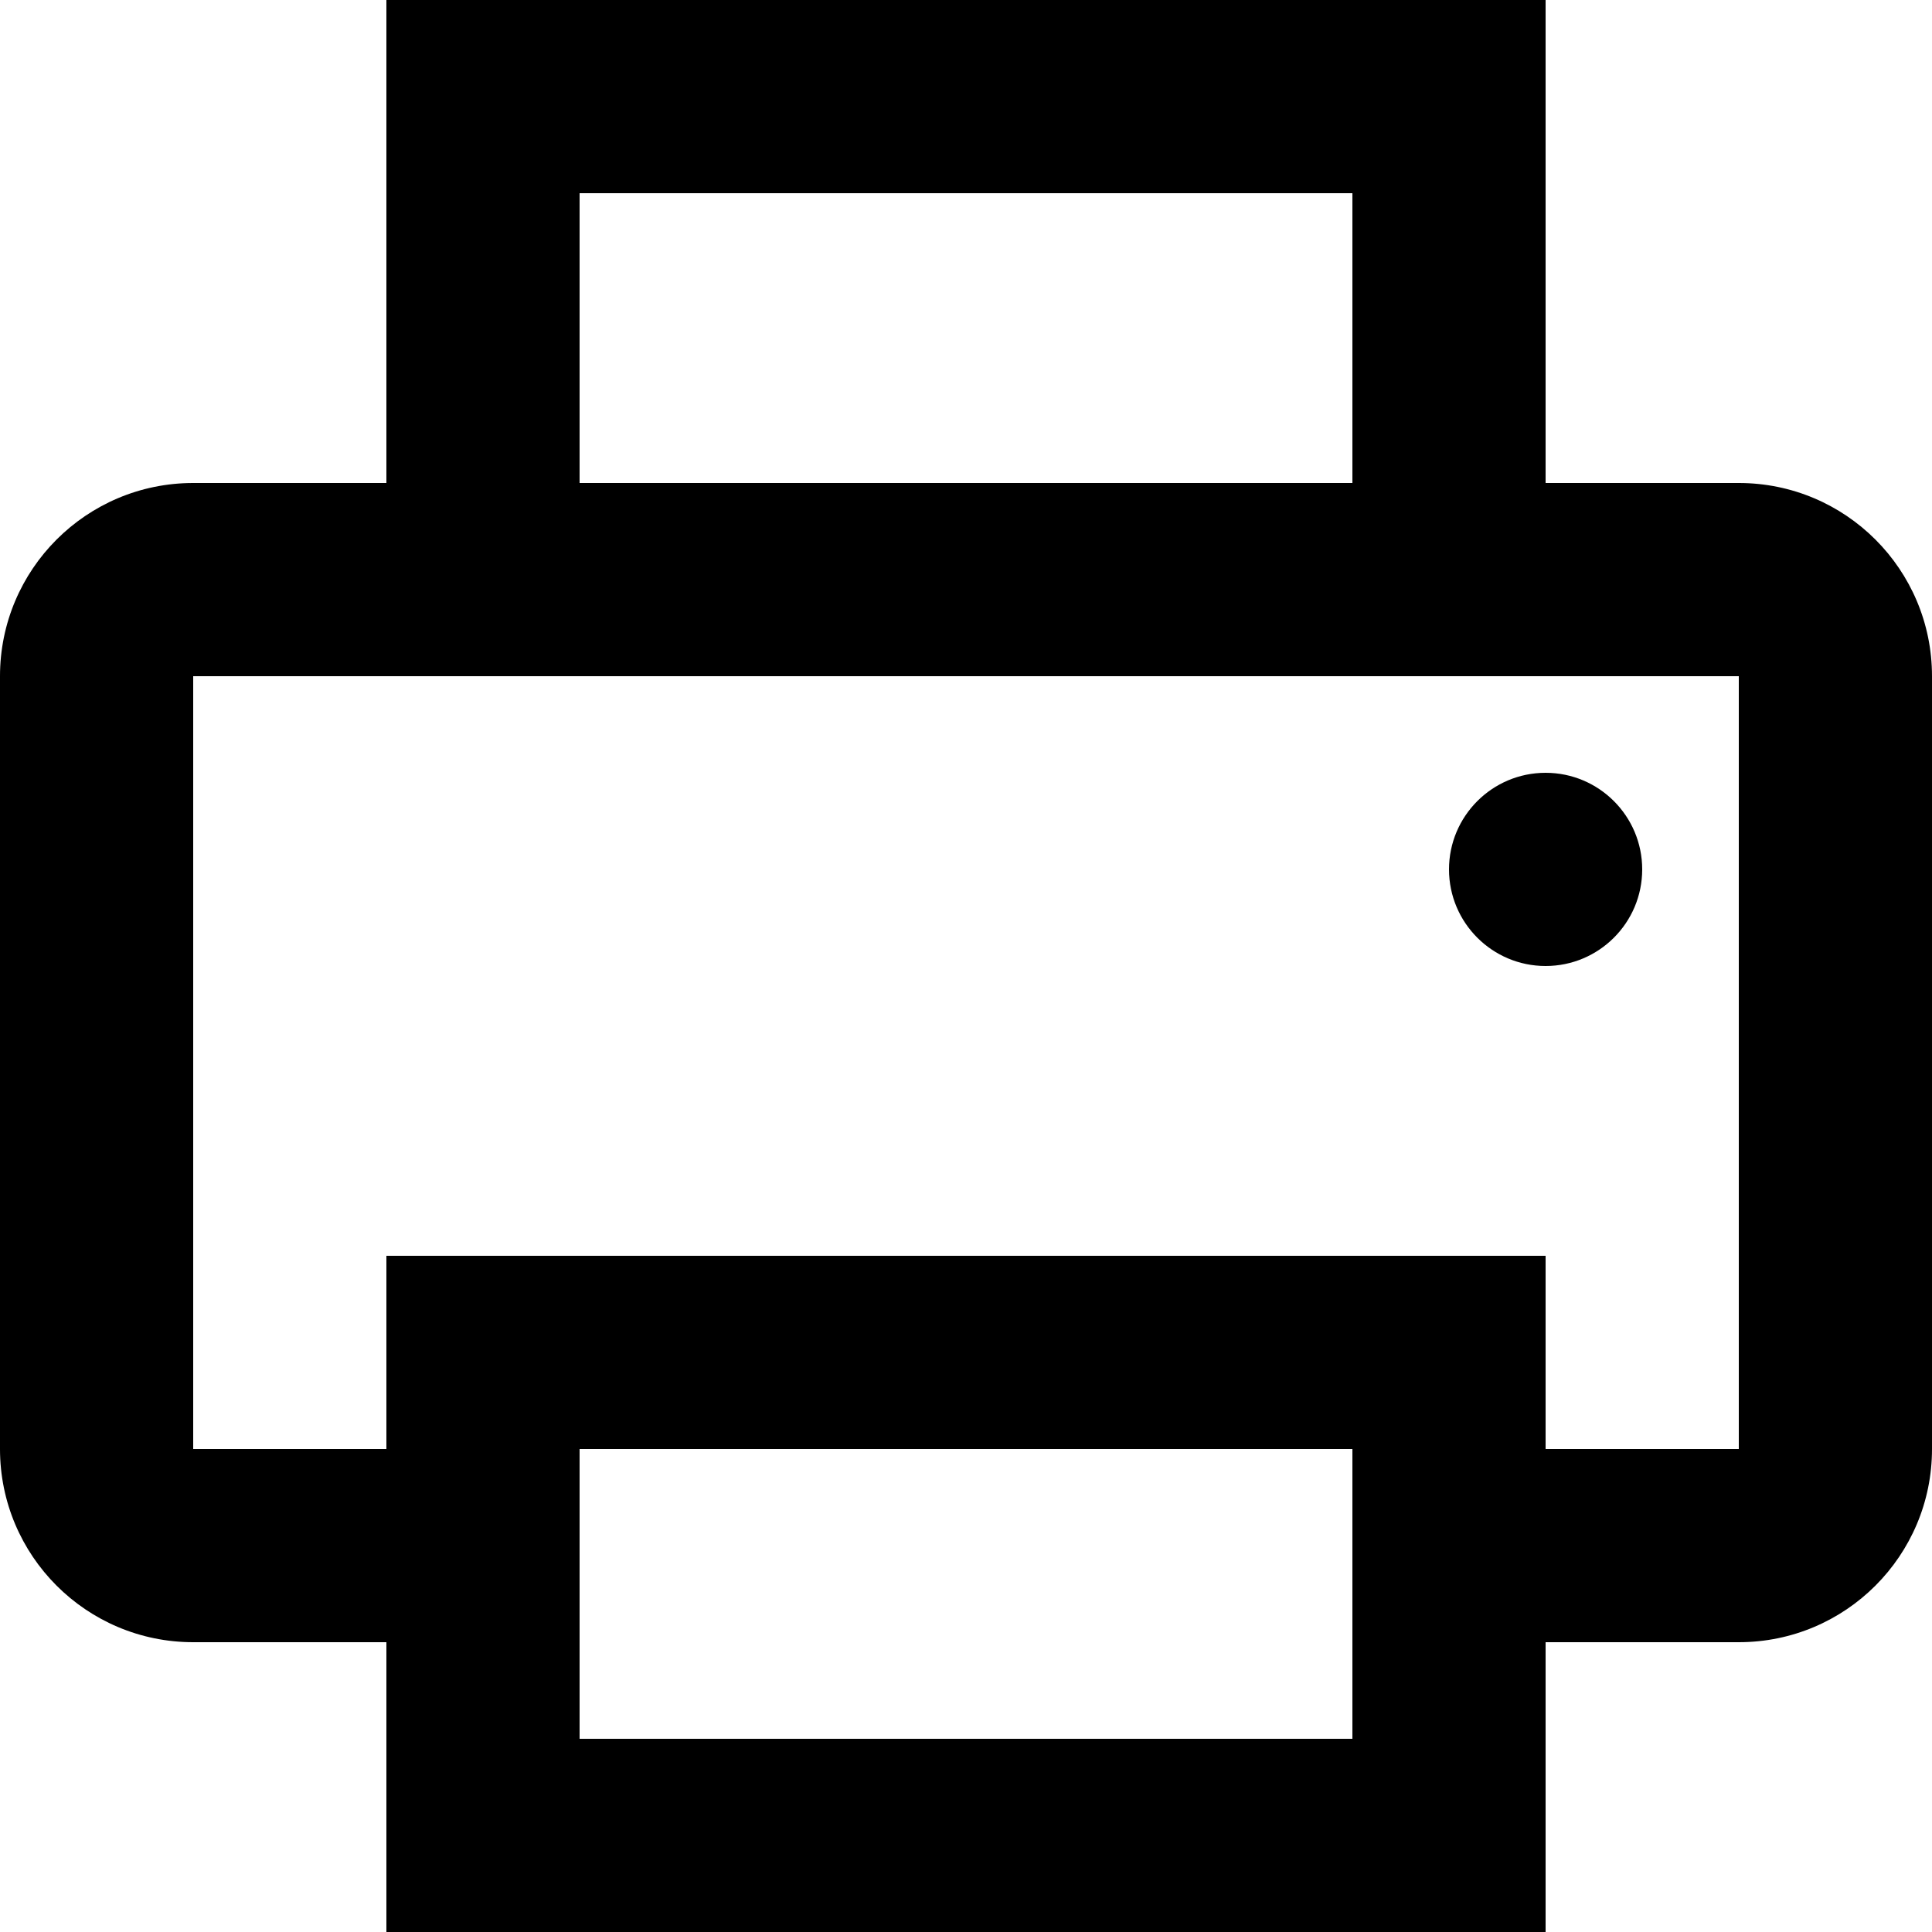
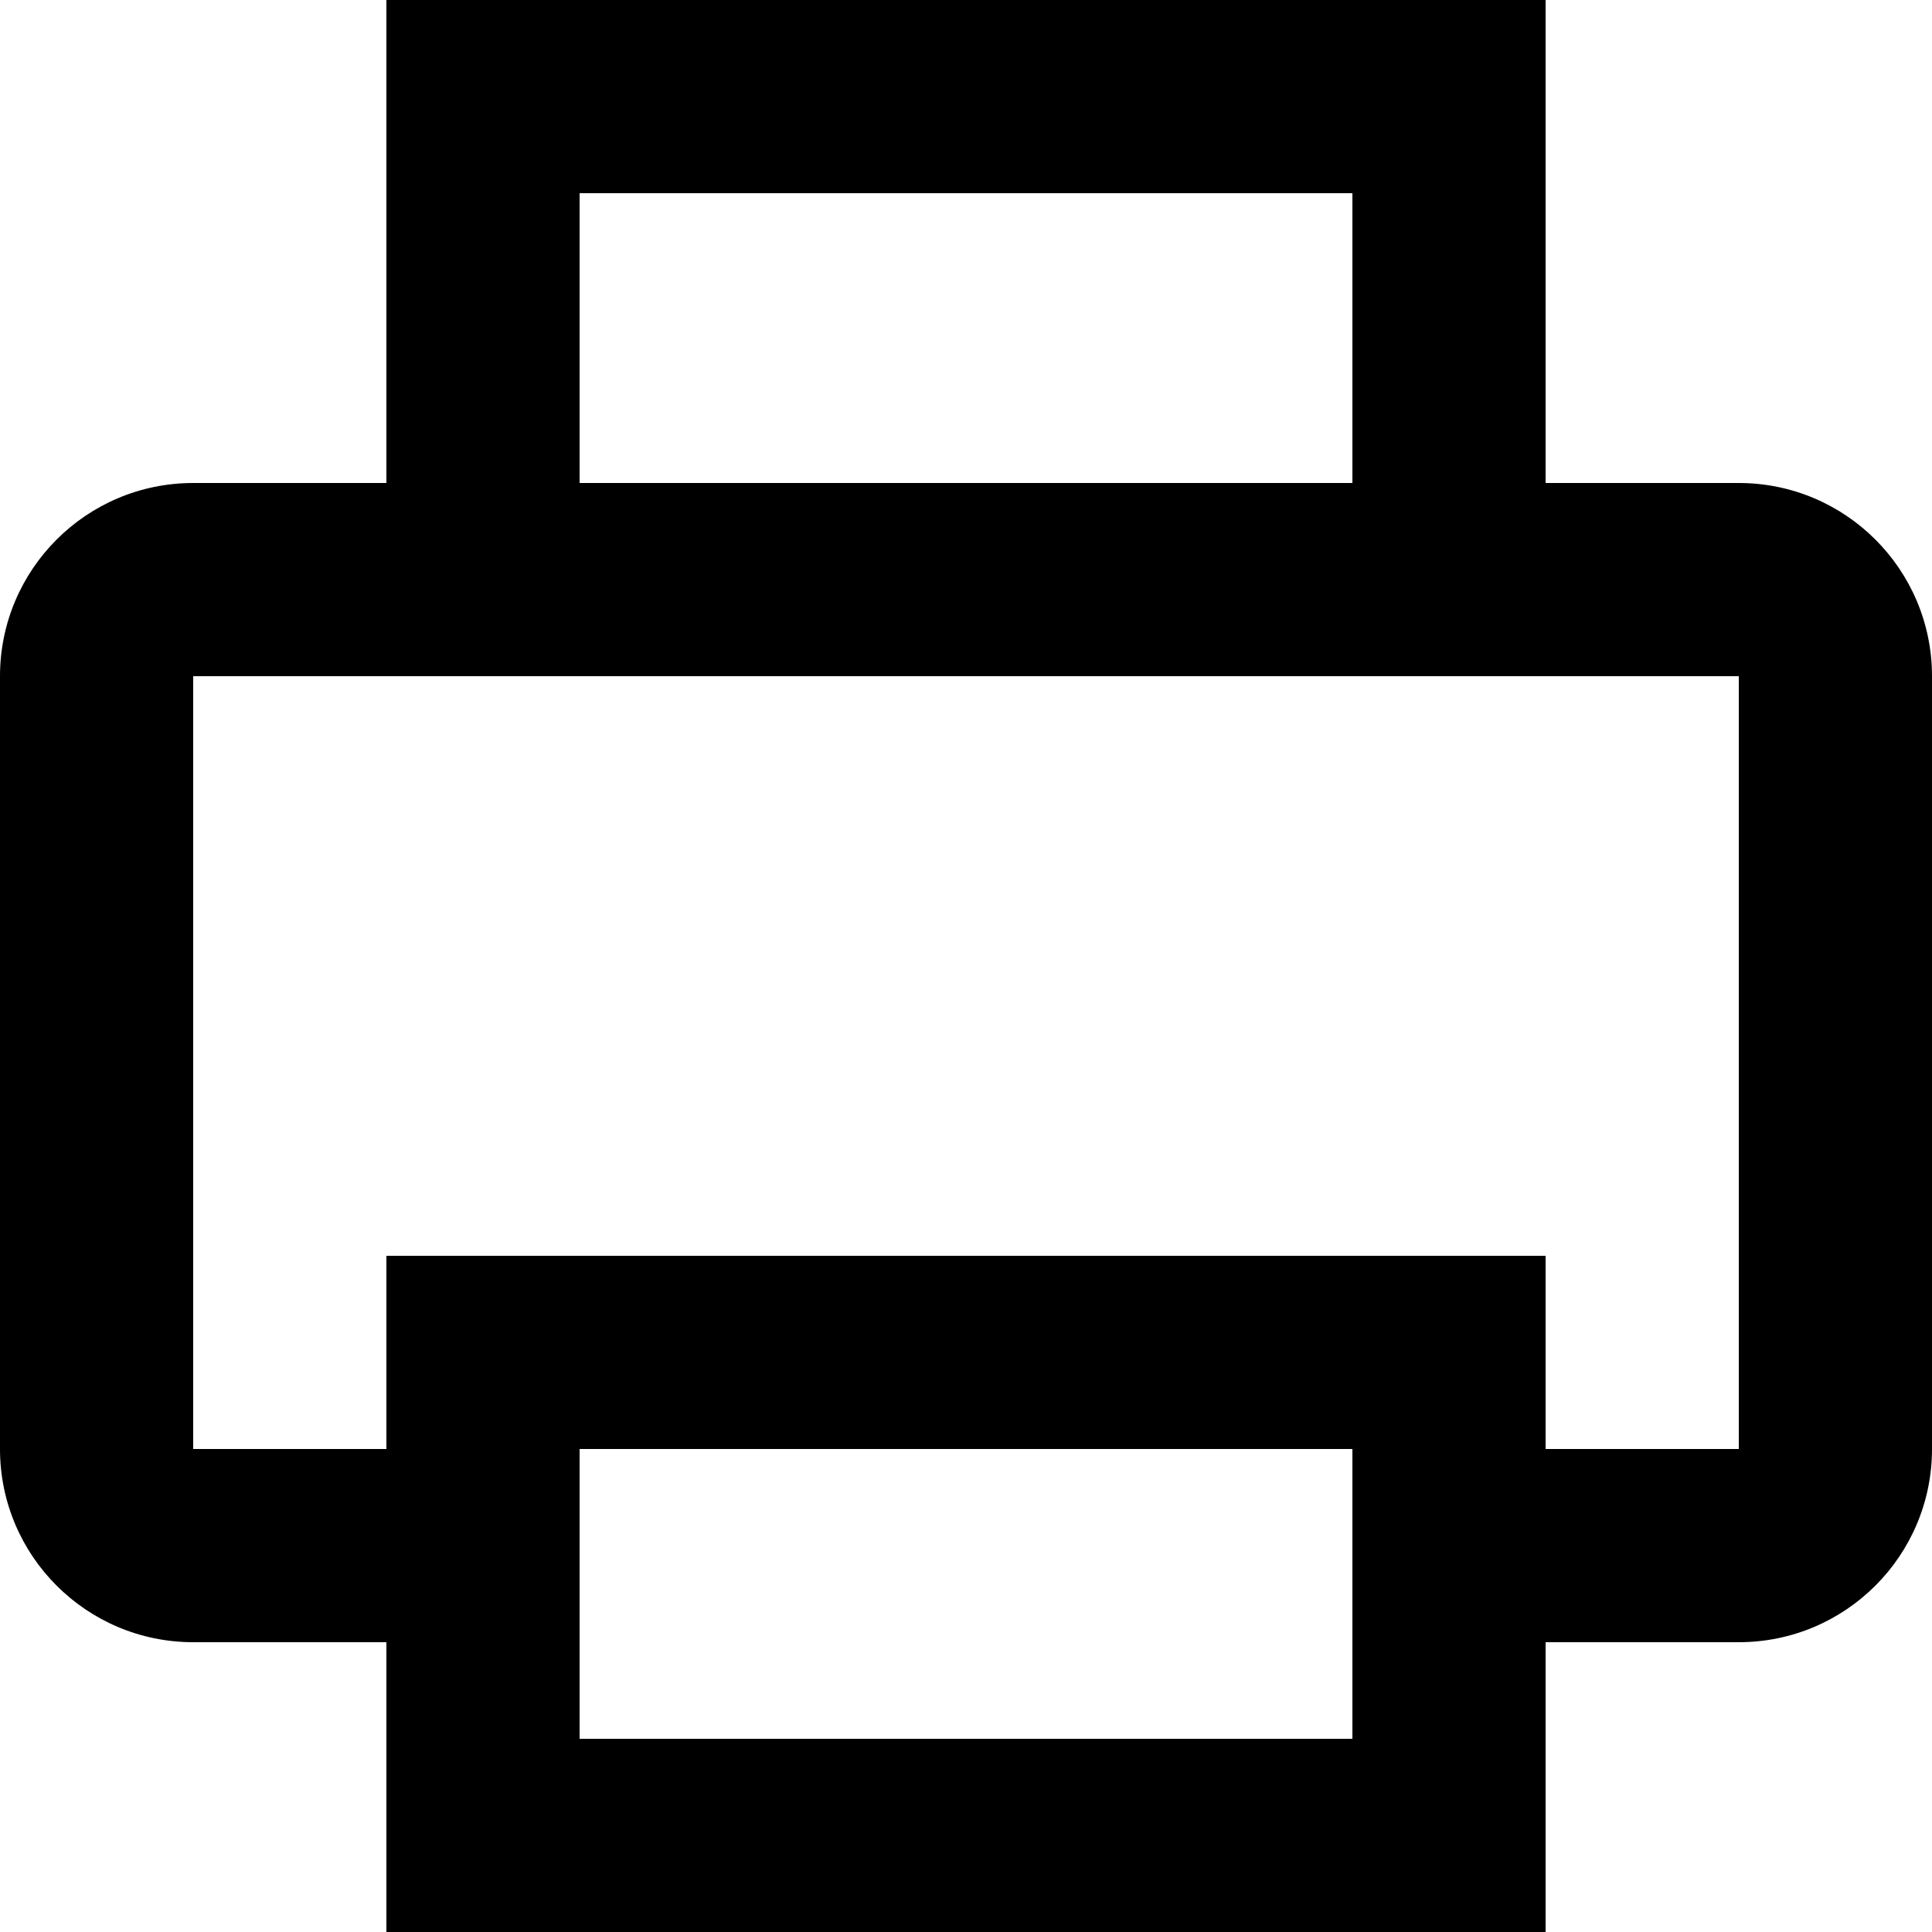
- <svg xmlns="http://www.w3.org/2000/svg" width="20" height="20" viewBox="0 0 20 20" fill="none">
-   <path fill-rule="evenodd" clip-rule="evenodd" d="M2 5H4V0H16V5H18C19.105 5 20 5.895 20 7V15C20 16.105 19.105 17 18 17H16V20H4V17H2C0.895 17 0 16.105 0 15V7C0 5.895 0.895 5 2 5ZM14 5H6V2H14V5ZM18 7V15H16V13H4V15H2V7H18ZM14 15H6V18H14V15ZM17 9C17 8.448 16.552 8 16 8C15.448 8 15 8.448 15 9C15 9.552 15.448 10 16 10C16.552 10 17 9.552 17 9Z" fill="currentColor" />
+ <svg xmlns="http://www.w3.org/2000/svg" viewBox="0 0 20 20">
+   <path d="M18,5H16V0H4V5H2A2,2,0,0,0,0,7v8a2,2,0,0,0,2,2H4v3H16V17h2a2,2,0,0,0,2-2V7A2,2,0,0,0,18,5ZM6,2h8V5H6Zm8,16H6V15h8Zm4-3H16V13H4v2H2V7H18Z" />
</svg>
